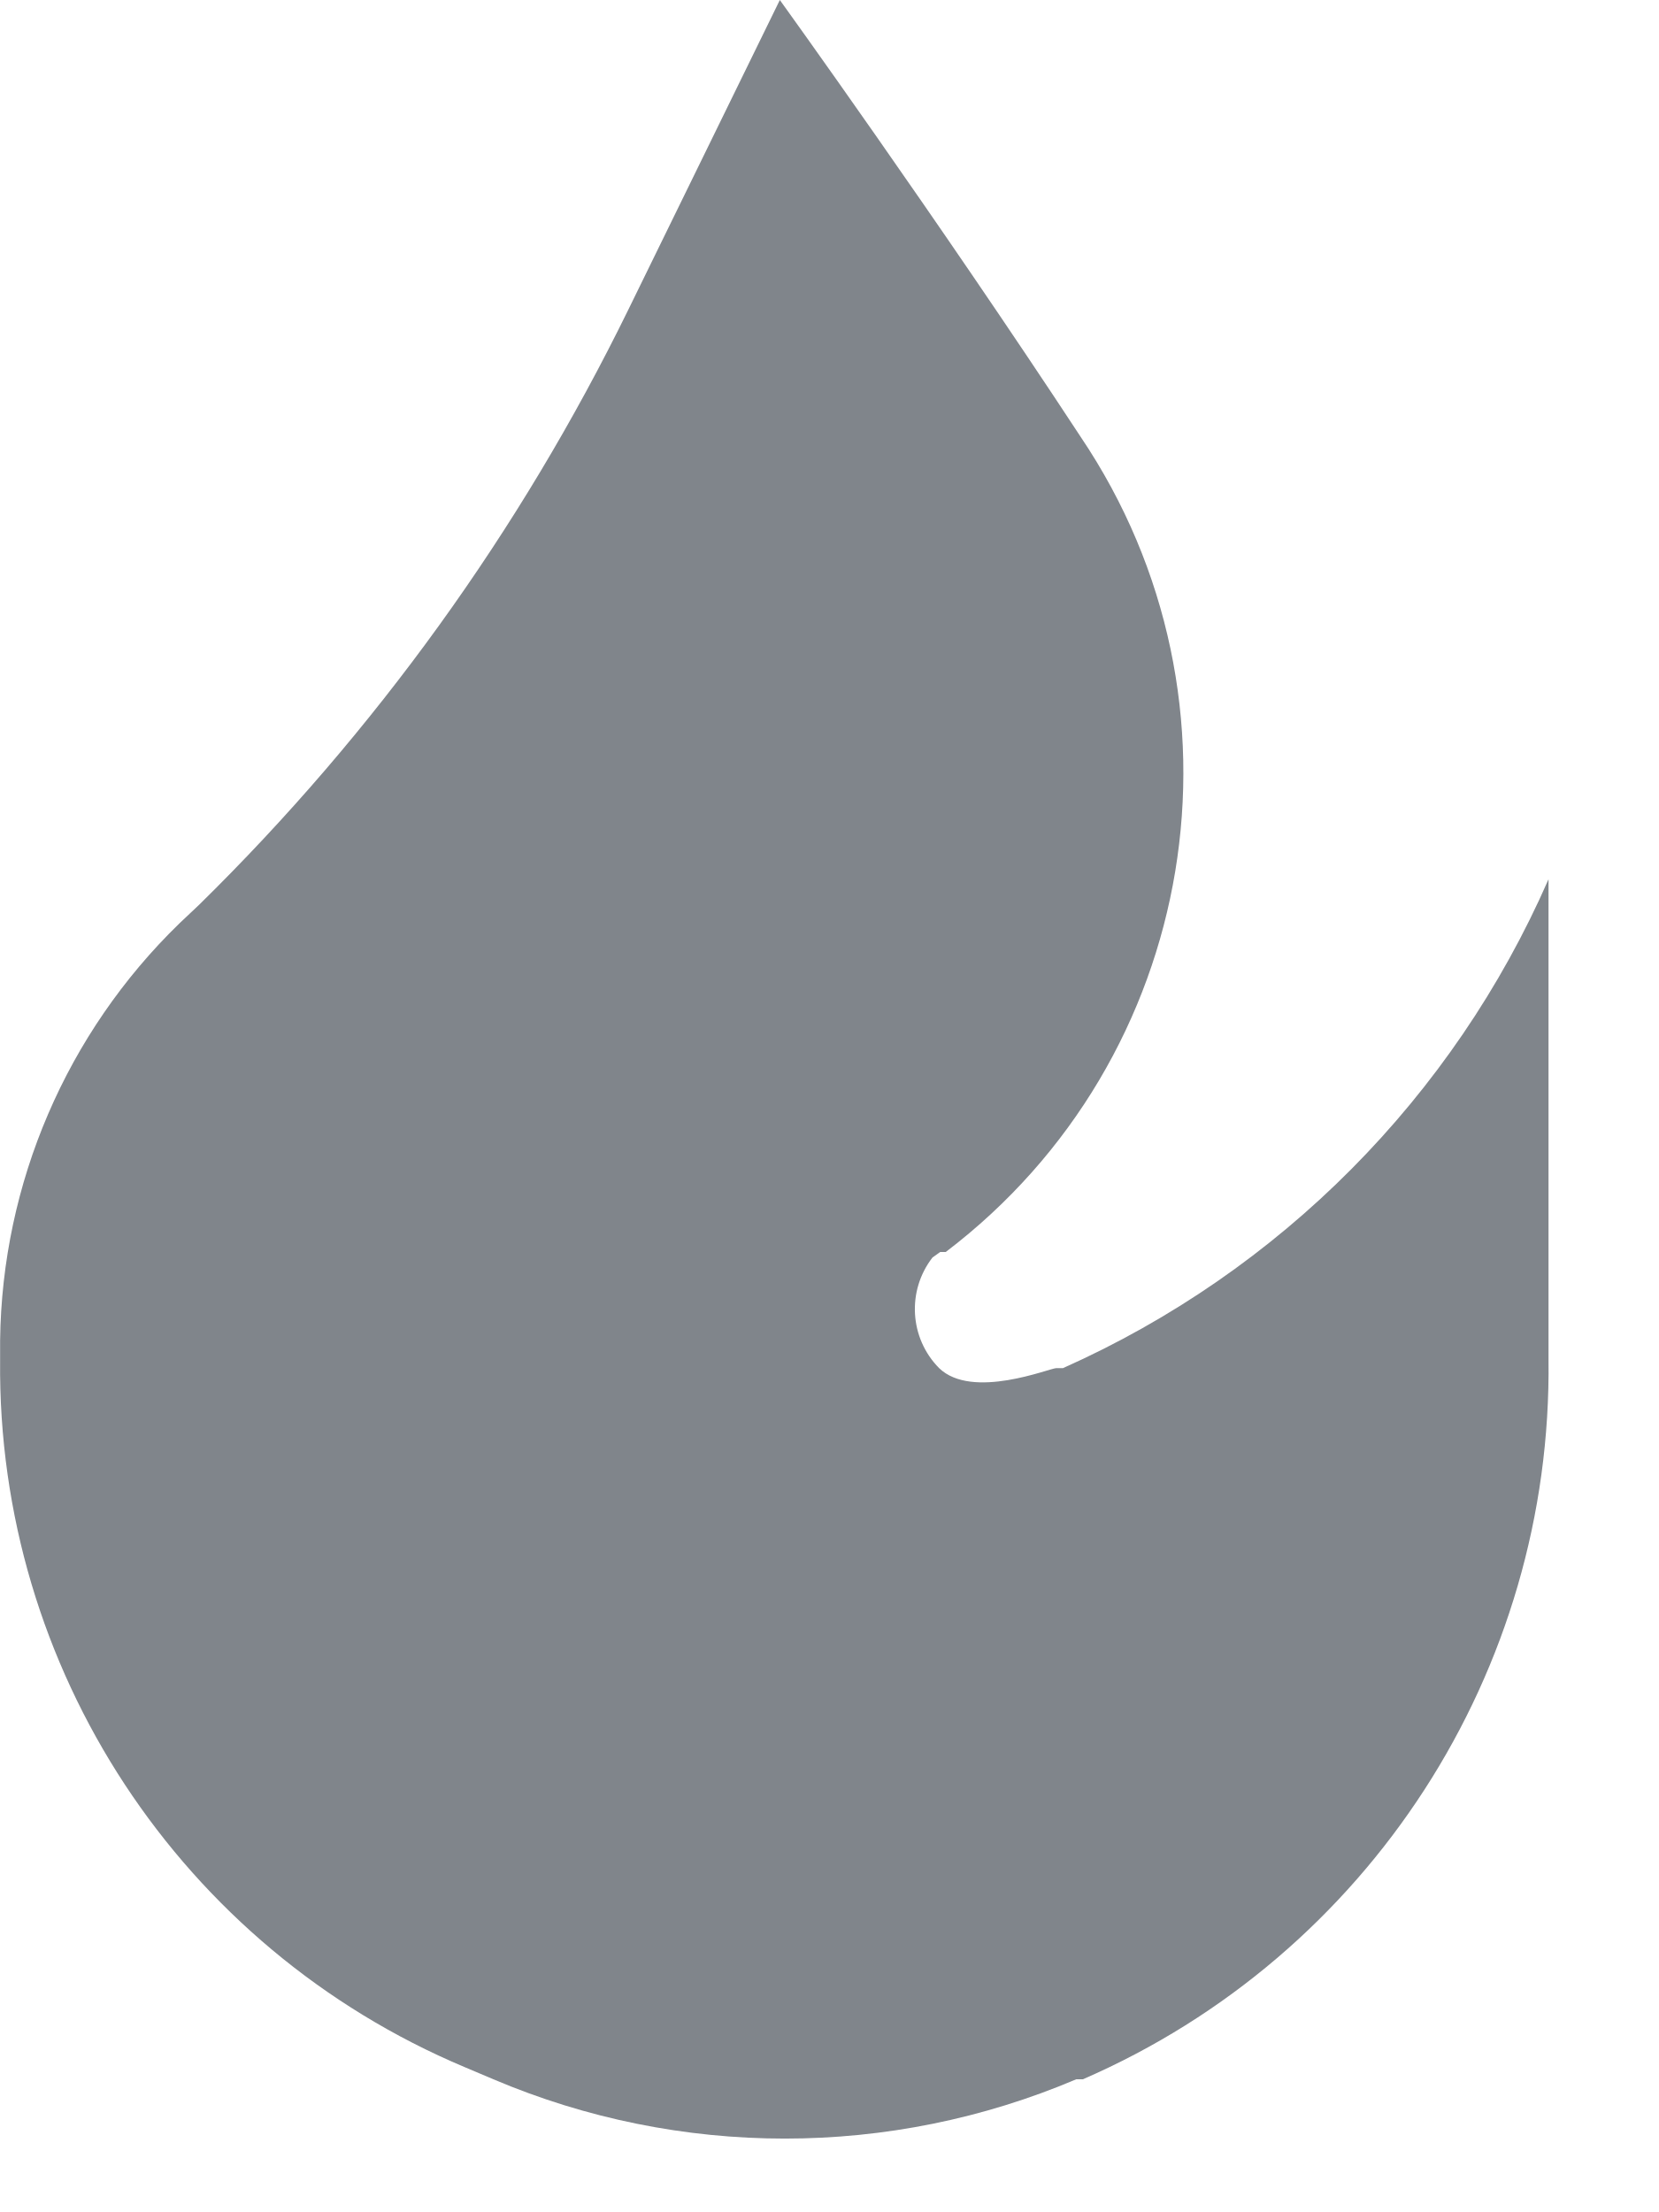
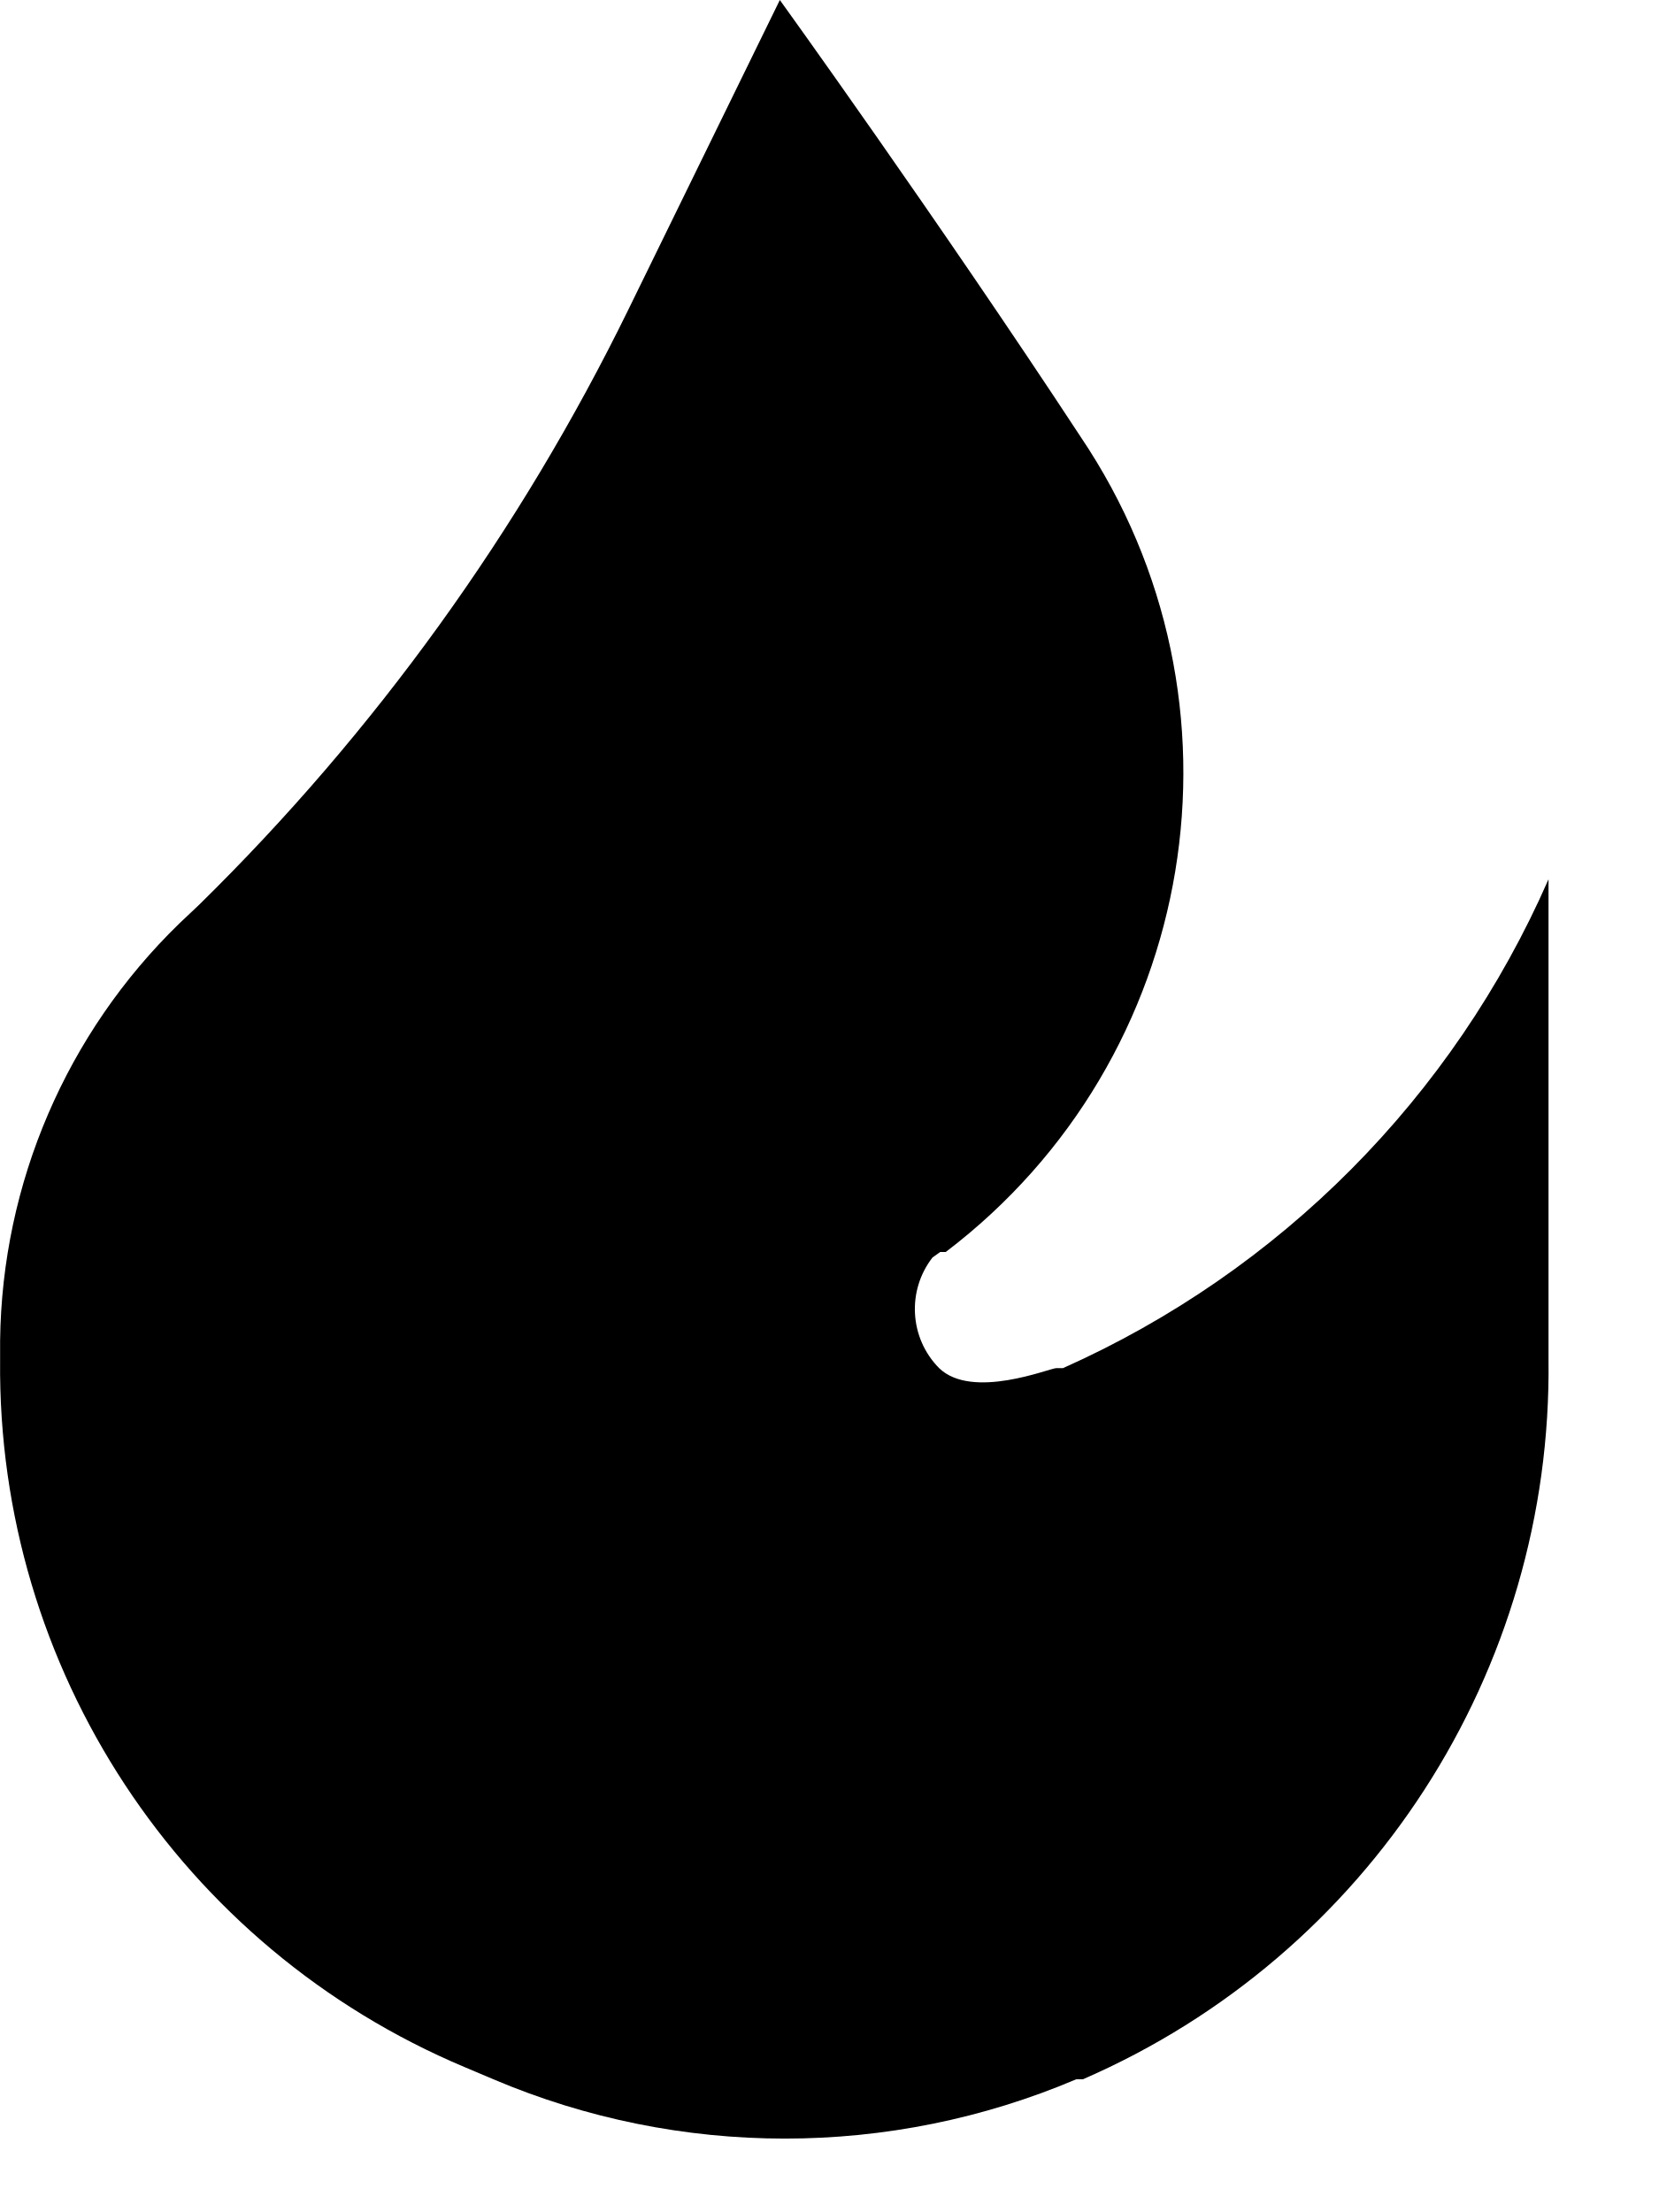
- <svg xmlns="http://www.w3.org/2000/svg" width="15" height="20" viewBox="0 0 15 20" fill="none">
-   <path d="M7.051 0L5.681 2.8C4.702 4.8 3.39 6.62 1.801 8.18L1.621 8.35C0.601 9.341 0.018 10.698 0.001 12.12V12.3C-0.026 15.085 1.634 17.61 4.201 18.69L4.461 18.8C6.145 19.515 8.047 19.515 9.731 18.8H9.791C12.378 17.676 14.037 15.11 14.001 12.29V7.95C13.139 9.919 11.574 11.495 9.611 12.37C9.611 12.37 9.611 12.37 9.551 12.37C9.491 12.37 8.791 12.66 8.491 12.37C8.223 12.099 8.198 11.671 8.431 11.37L8.501 11.32H8.551C10.847 9.575 11.382 6.342 9.771 3.95C8.471 1.97 7.051 0 7.051 0Z" fill="#80858B" />
+ <svg xmlns="http://www.w3.org/2000/svg" width="15" height="20" viewBox="0 0 15 20" fill="current">
+   <path d="M7.051 0L5.681 2.8C4.702 4.8 3.39 6.62 1.801 8.18L1.621 8.35C0.601 9.341 0.018 10.698 0.001 12.12V12.3C-0.026 15.085 1.634 17.61 4.201 18.69L4.461 18.8C6.145 19.515 8.047 19.515 9.731 18.8H9.791C12.378 17.676 14.037 15.11 14.001 12.29V7.95C13.139 9.919 11.574 11.495 9.611 12.37C9.611 12.37 9.611 12.37 9.551 12.37C9.491 12.37 8.791 12.66 8.491 12.37C8.223 12.099 8.198 11.671 8.431 11.37L8.501 11.32H8.551C10.847 9.575 11.382 6.342 9.771 3.95C8.471 1.97 7.051 0 7.051 0Z" fill="current" />
</svg>
